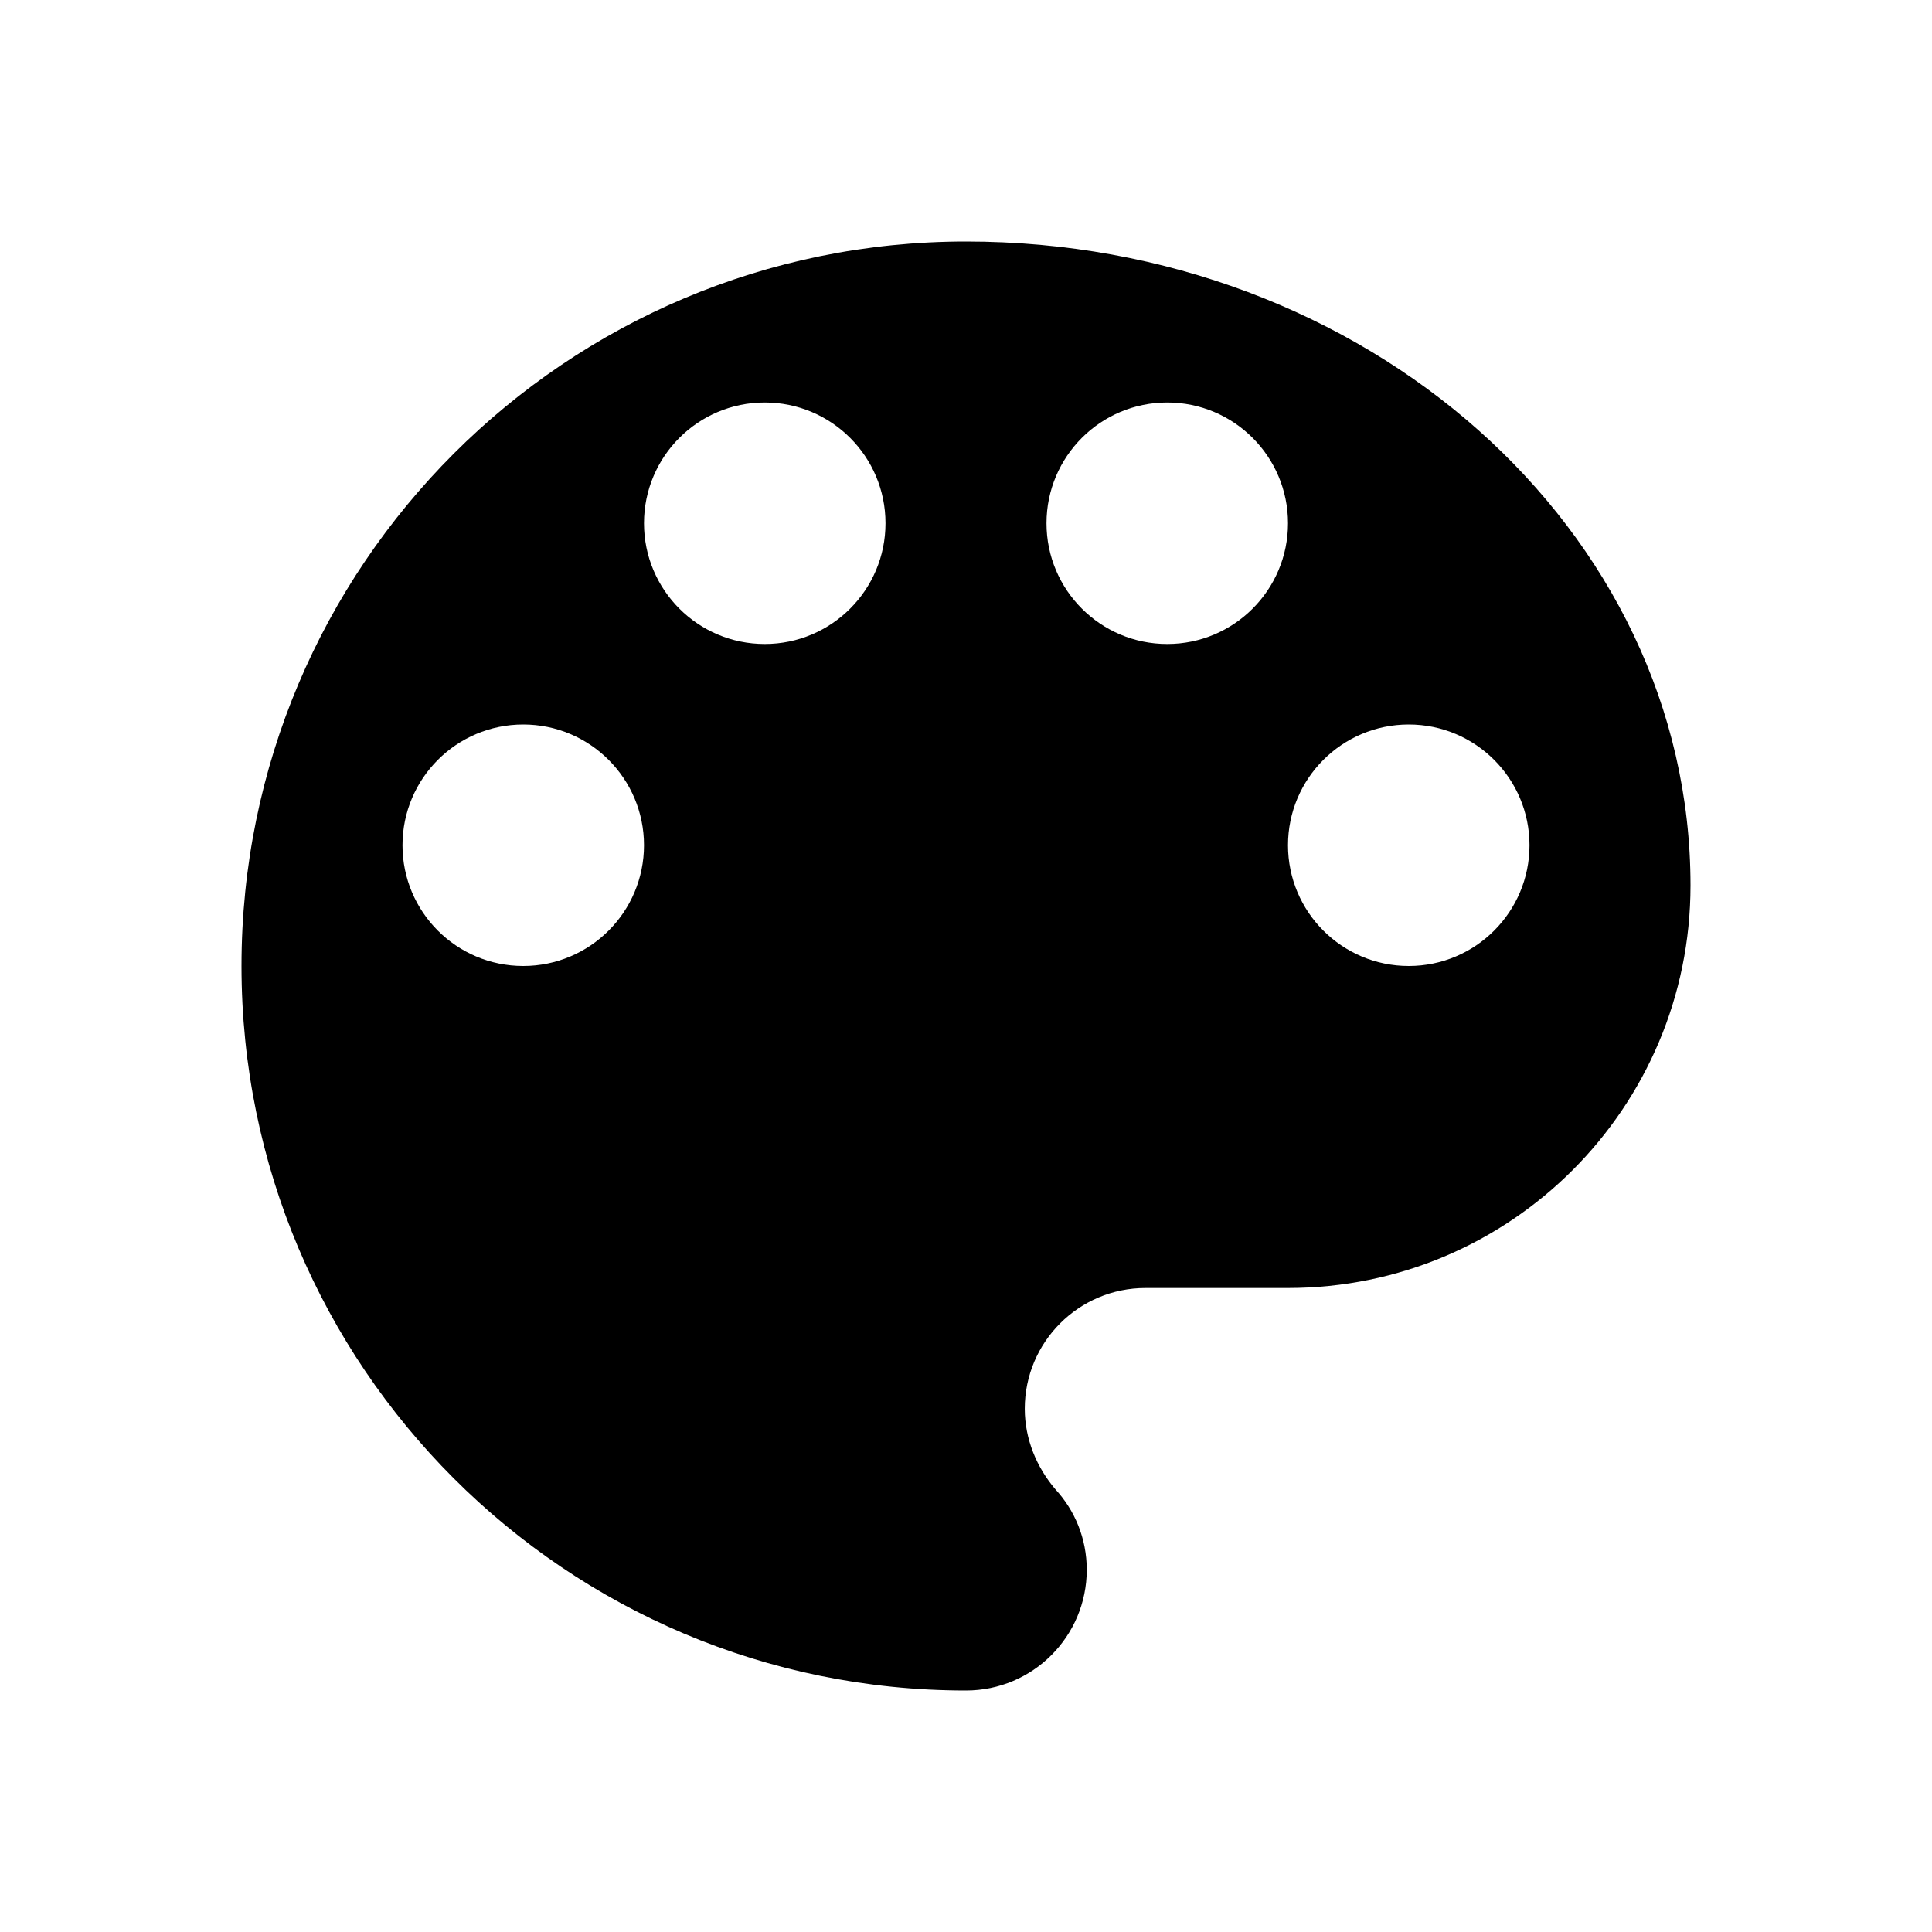
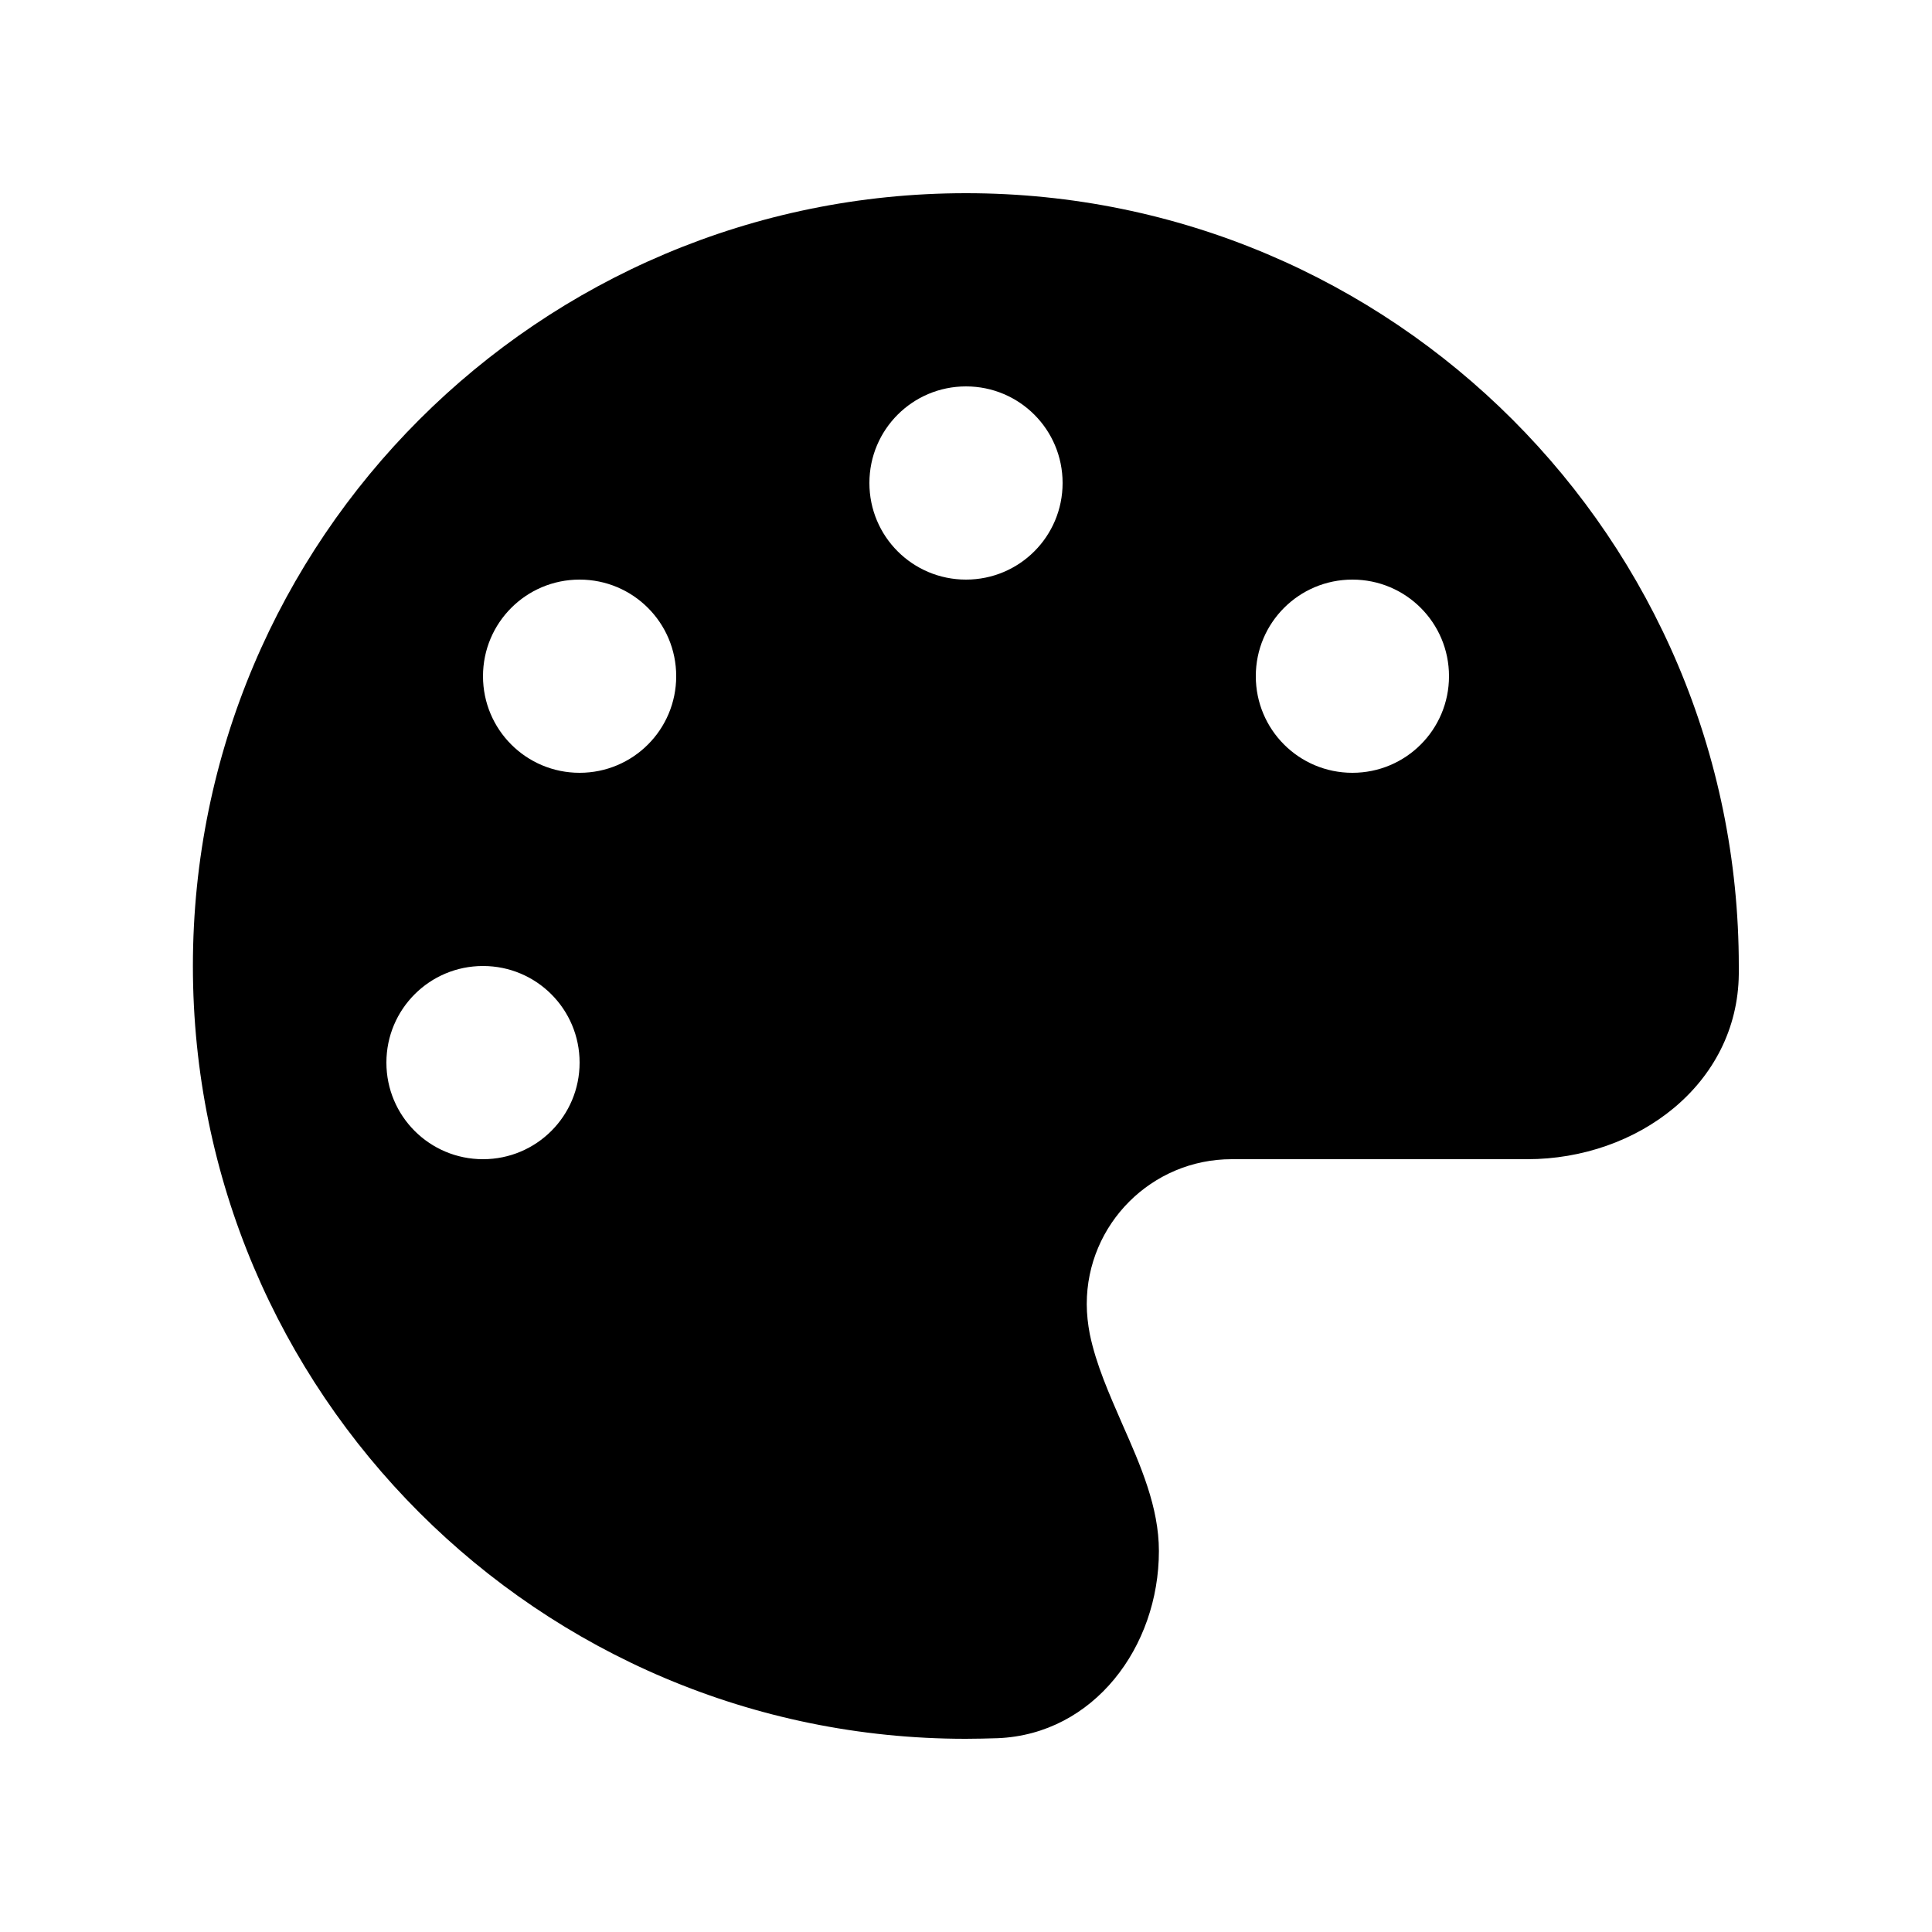
- <svg xmlns="http://www.w3.org/2000/svg" viewBox="0 0 24 24">
-   <path d="M17.5,12A1.5,1.5 0 0,1 16,10.5A1.5,1.5 0 0,1 17.5,9A1.5,1.5 0 0,1 19,10.5A1.5,1.5 0 0,1 17.5,12M14.5,8A1.5,1.5 0 0,1 13,6.5A1.5,1.5 0 0,1 14.5,5A1.5,1.5 0 0,1 16,6.5A1.5,1.5 0 0,1 14.5,8M9.5,8A1.5,1.5 0 0,1 8,6.5A1.5,1.5 0 0,1 9.5,5A1.5,1.5 0 0,1 11,6.5A1.5,1.5 0 0,1 9.5,8M6.5,12A1.5,1.5 0 0,1 5,10.5A1.5,1.5 0 0,1 6.5,9A1.5,1.5 0 0,1 8,10.5A1.5,1.5 0 0,1 6.5,12M12,3A9,9 0 0,0 3,12A9,9 0 0,0 12,21A1.5,1.5 0 0,0 13.5,19.5C13.5,19.11 13.35,18.76 13.11,18.5C12.88,18.23 12.73,17.88 12.73,17.5A1.5,1.5 0 0,1 14.23,16H16A5,5 0 0,0 21,11C21,6.58 16.97,3 12,3Z" />
+ <svg xmlns="http://www.w3.org/2000/svg" viewBox="0 0 640 640">
+   <path d="M576 320C576 320.9 576 321.8 576 322.7C575.6 359.2 542.4 384 505.9 384L408 384C381.5 384 360 405.5 360 432C360 435.4 360.4 438.7 361 441.9C363.1 452.1 367.5 461.9 371.8 471.8C377.9 485.6 383.9 499.3 383.9 513.8C383.9 545.6 362.3 574.5 330.5 575.8C327 575.9 323.5 576 319.9 576C178.5 576 63.9 461.4 63.9 320C63.9 178.6 178.6 64 320 64C461.4 64 576 178.6 576 320zM192 352C192 334.3 177.7 320 160 320C142.3 320 128 334.3 128 352C128 369.7 142.3 384 160 384C177.7 384 192 369.7 192 352zM192 256C209.7 256 224 241.7 224 224C224 206.3 209.7 192 192 192C174.3 192 160 206.3 160 224C160 241.7 174.3 256 192 256zM352 160C352 142.3 337.7 128 320 128C302.3 128 288 142.3 288 160C288 177.7 302.3 192 320 192C337.7 192 352 177.7 352 160zM448 256C465.7 256 480 241.7 480 224C480 206.3 465.7 192 448 192C430.3 192 416 206.3 416 224C416 241.7 430.3 256 448 256z" />
</svg>
